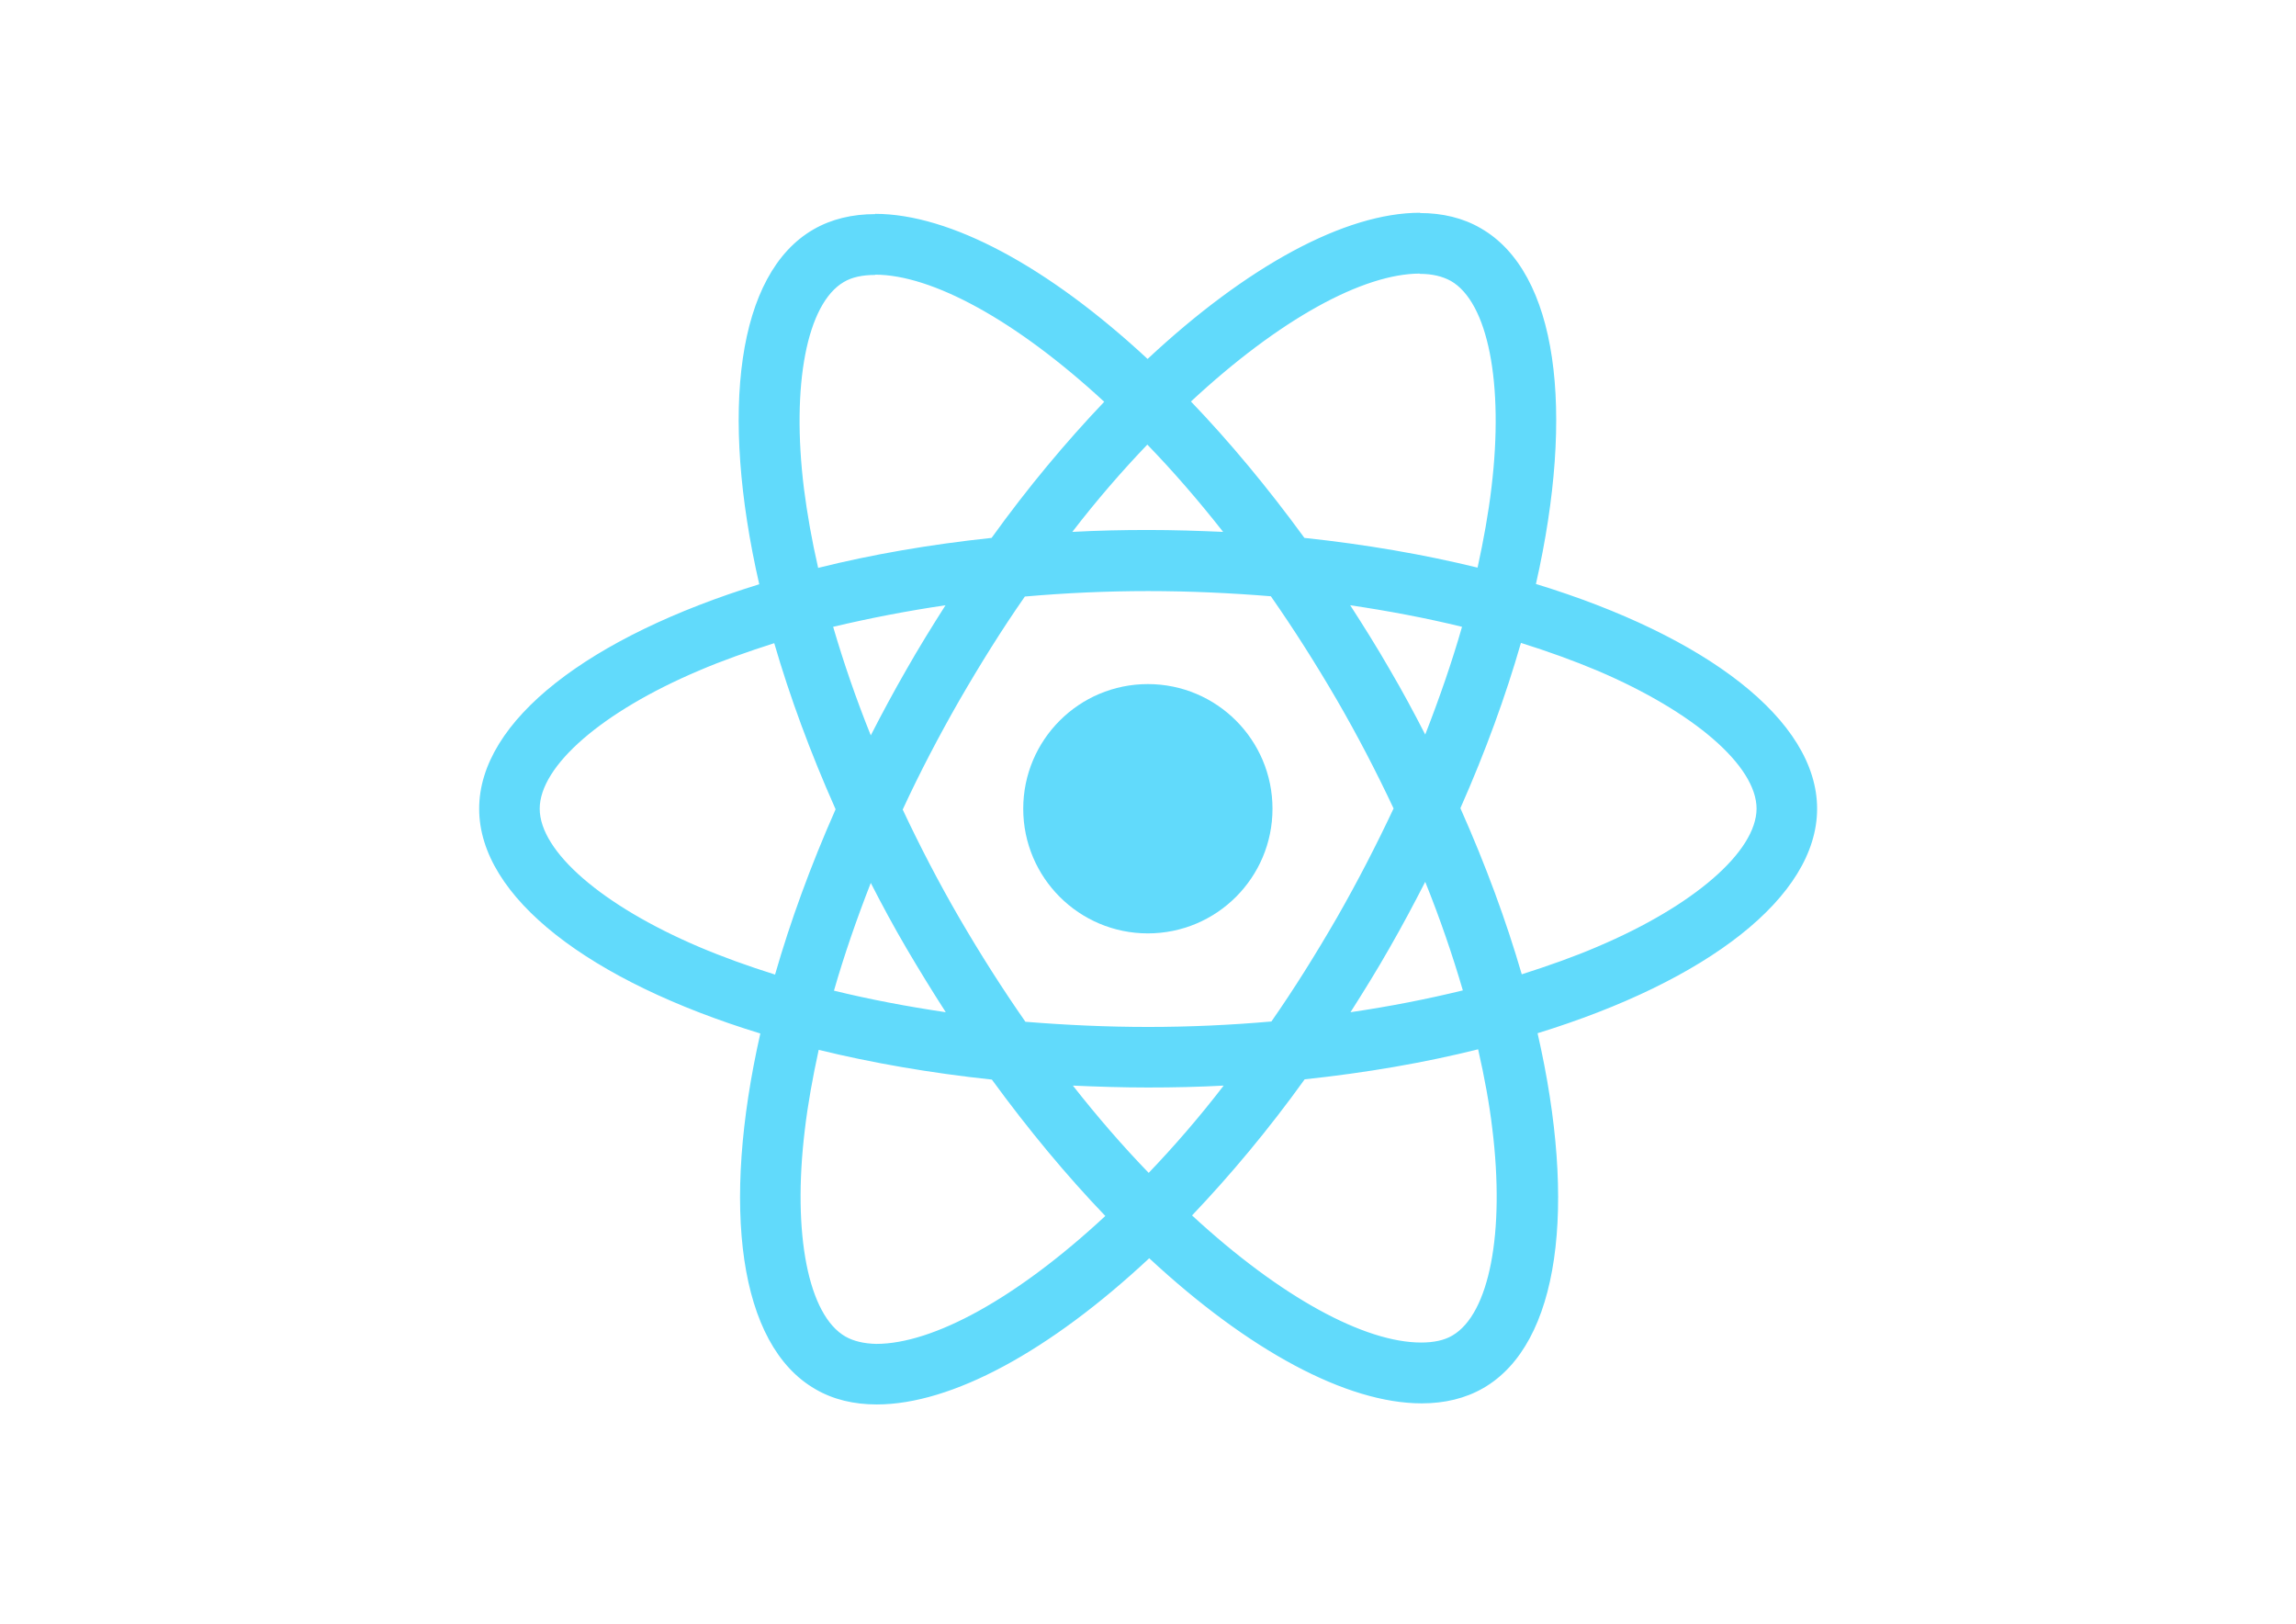
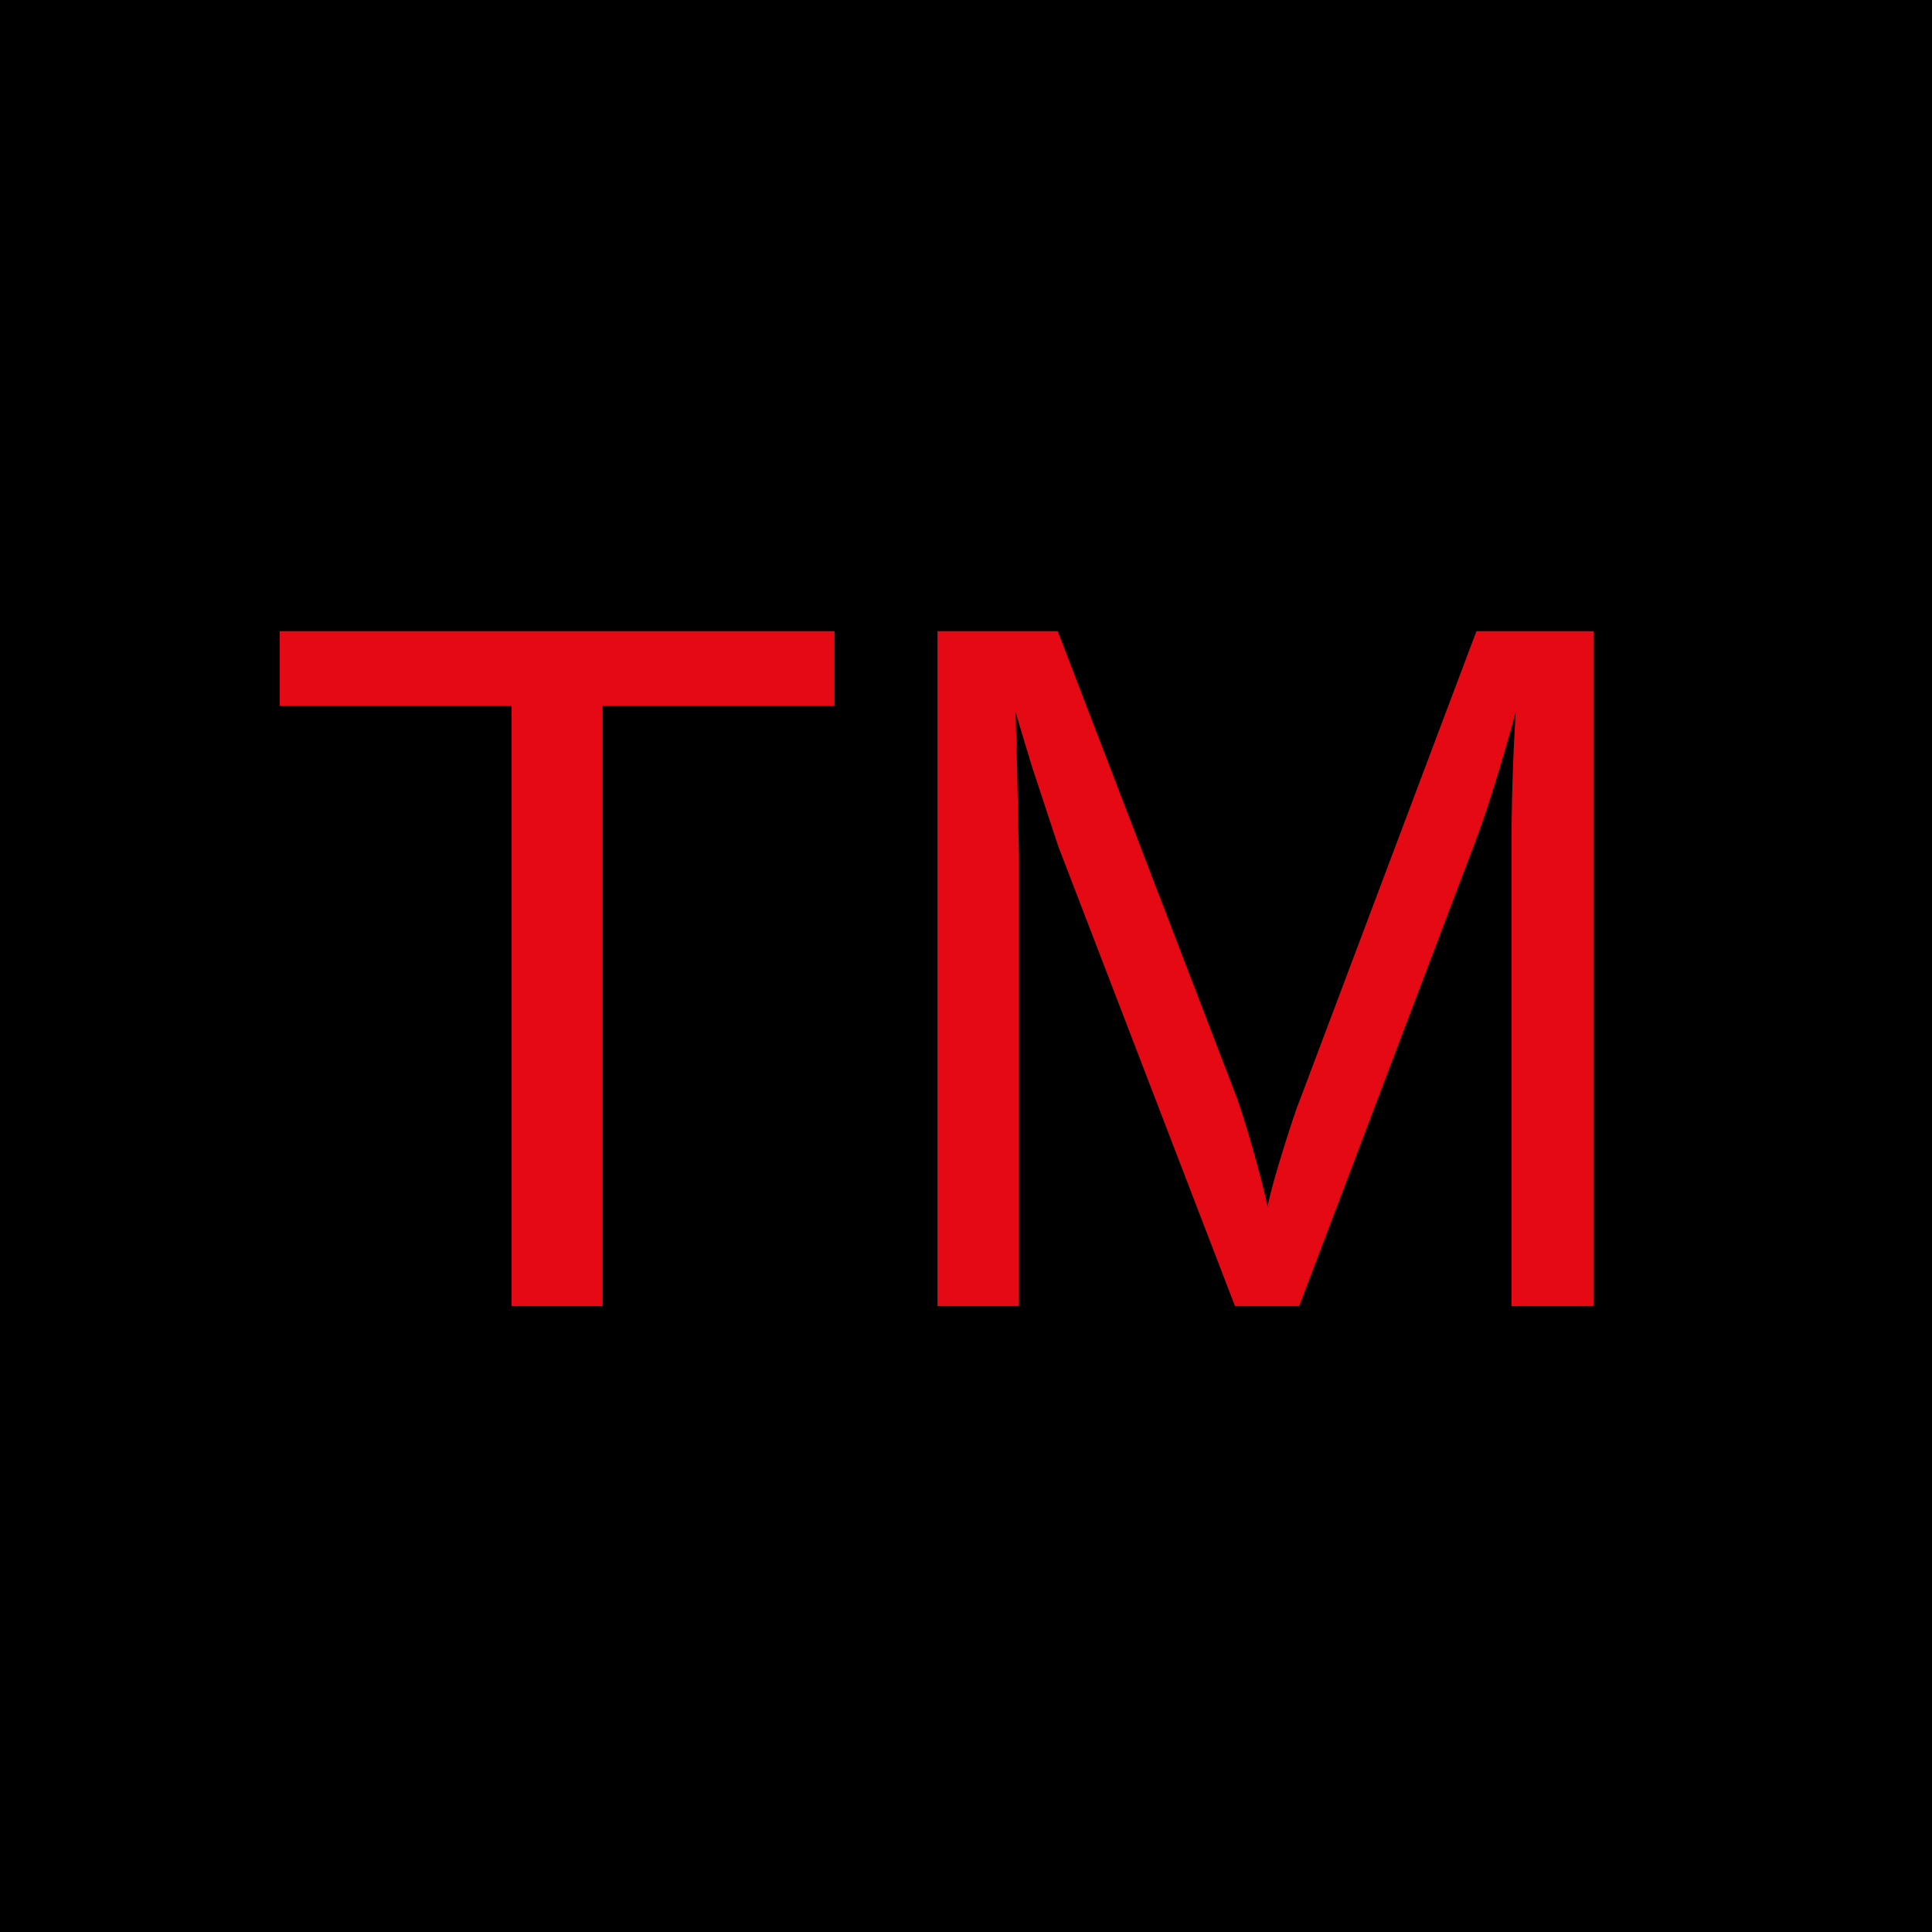
- <svg xmlns="http://www.w3.org/2000/svg" viewBox="0 0 841.9 595.3">
-   <g fill="#61DAFB">
-     <path d="M666.3 296.5c0-32.5-40.7-63.3-103.1-82.4 14.4-63.6 8-114.2-20.2-130.4-6.5-3.8-14.1-5.6-22.4-5.6v22.3c4.6 0 8.3.9 11.4 2.6 13.6 7.8 19.5 37.5 14.9 75.7-1.1 9.4-2.9 19.3-5.1 29.4-19.6-4.8-41-8.5-63.5-10.9-13.5-18.5-27.5-35.3-41.6-50 32.6-30.3 63.2-46.9 84-46.9V78c-27.5 0-63.5 19.6-99.9 53.6-36.4-33.8-72.4-53.2-99.9-53.2v22.3c20.7 0 51.4 16.5 84 46.6-14 14.7-28 31.4-41.3 49.9-22.6 2.4-44 6.1-63.6 11-2.3-10-4-19.7-5.2-29-4.7-38.2 1.1-67.9 14.6-75.8 3-1.8 6.9-2.6 11.5-2.6V78.5c-8.4 0-16 1.8-22.6 5.6-28.1 16.2-34.4 66.7-19.9 130.1-62.2 19.2-102.7 49.9-102.7 82.3 0 32.5 40.7 63.3 103.1 82.4-14.4 63.6-8 114.2 20.2 130.4 6.5 3.8 14.1 5.6 22.5 5.6 27.5 0 63.5-19.6 99.9-53.6 36.4 33.8 72.4 53.2 99.9 53.2 8.4 0 16-1.8 22.6-5.6 28.1-16.2 34.4-66.7 19.9-130.1 62-19.1 102.5-49.9 102.5-82.3zm-130.2-66.7c-3.7 12.9-8.3 26.2-13.5 39.5-4.1-8-8.4-16-13.1-24-4.6-8-9.5-15.8-14.4-23.4 14.2 2.1 27.9 4.7 41 7.9zm-45.8 106.5c-7.8 13.5-15.8 26.3-24.1 38.2-14.9 1.3-30 2-45.2 2-15.1 0-30.2-.7-45-1.9-8.3-11.9-16.4-24.6-24.2-38-7.6-13.1-14.5-26.4-20.8-39.8 6.2-13.4 13.2-26.8 20.7-39.9 7.8-13.5 15.8-26.3 24.1-38.2 14.9-1.3 30-2 45.2-2 15.1 0 30.2.7 45 1.9 8.3 11.9 16.4 24.6 24.2 38 7.6 13.1 14.5 26.4 20.8 39.8-6.3 13.4-13.2 26.8-20.7 39.9zm32.3-13c5.4 13.4 10 26.8 13.8 39.8-13.1 3.2-26.9 5.9-41.2 8 4.9-7.7 9.8-15.6 14.4-23.7 4.6-8 8.9-16.1 13-24.1zM421.2 430c-9.3-9.6-18.6-20.3-27.8-32 9 .4 18.2.7 27.5.7 9.4 0 18.7-.2 27.8-.7-9 11.7-18.3 22.4-27.5 32zm-74.4-58.9c-14.2-2.1-27.9-4.7-41-7.9 3.7-12.9 8.3-26.2 13.5-39.5 4.1 8 8.4 16 13.1 24 4.7 8 9.5 15.8 14.4 23.4zM420.7 163c9.3 9.6 18.6 20.3 27.8 32-9-.4-18.2-.7-27.5-.7-9.4 0-18.7.2-27.8.7 9-11.7 18.3-22.4 27.5-32zm-74 58.9c-4.9 7.7-9.8 15.6-14.4 23.7-4.6 8-8.9 16-13 24-5.4-13.4-10-26.8-13.8-39.8 13.1-3.1 26.9-5.8 41.2-7.9zm-90.5 125.2c-35.4-15.1-58.3-34.9-58.3-50.6 0-15.7 22.9-35.6 58.3-50.6 8.6-3.7 18-7 27.7-10.1 5.7 19.6 13.2 40 22.5 60.9-9.2 20.8-16.6 41.1-22.2 60.6-9.9-3.1-19.3-6.5-28-10.2zM310 490c-13.6-7.8-19.5-37.5-14.9-75.7 1.1-9.4 2.9-19.3 5.1-29.4 19.6 4.8 41 8.5 63.5 10.9 13.5 18.5 27.5 35.3 41.6 50-32.6 30.3-63.2 46.9-84 46.9-4.5-.1-8.3-1-11.3-2.7zm237.2-76.2c4.7 38.2-1.1 67.9-14.6 75.8-3 1.8-6.9 2.6-11.5 2.6-20.7 0-51.4-16.5-84-46.6 14-14.7 28-31.4 41.3-49.9 22.6-2.4 44-6.1 63.6-11 2.3 10.1 4.1 19.8 5.2 29.1zm38.5-66.7c-8.6 3.7-18 7-27.7 10.1-5.7-19.6-13.2-40-22.5-60.9 9.2-20.8 16.6-41.1 22.2-60.6 9.9 3.1 19.3 6.5 28.1 10.2 35.4 15.1 58.3 34.9 58.3 50.6-.1 15.7-23 35.6-58.4 50.6zM320.8 78.4z" />
-     <circle cx="420.9" cy="296.5" r="45.7" />
-     <path d="M520.5 78.1z" />
-   </g>
+ <svg xmlns="http://www.w3.org/2000/svg" width="512" height="512" viewBox="0 0 512 512">
+   <rect width="512" height="512" fill="#000000" />
+   <text x="50%" y="50%" text-anchor="middle" dominant-baseline="central" font-family="Arial, Helvetica, sans-serif" font-size="260" fill="#E50914">
+     TM
+   </text>
</svg>
